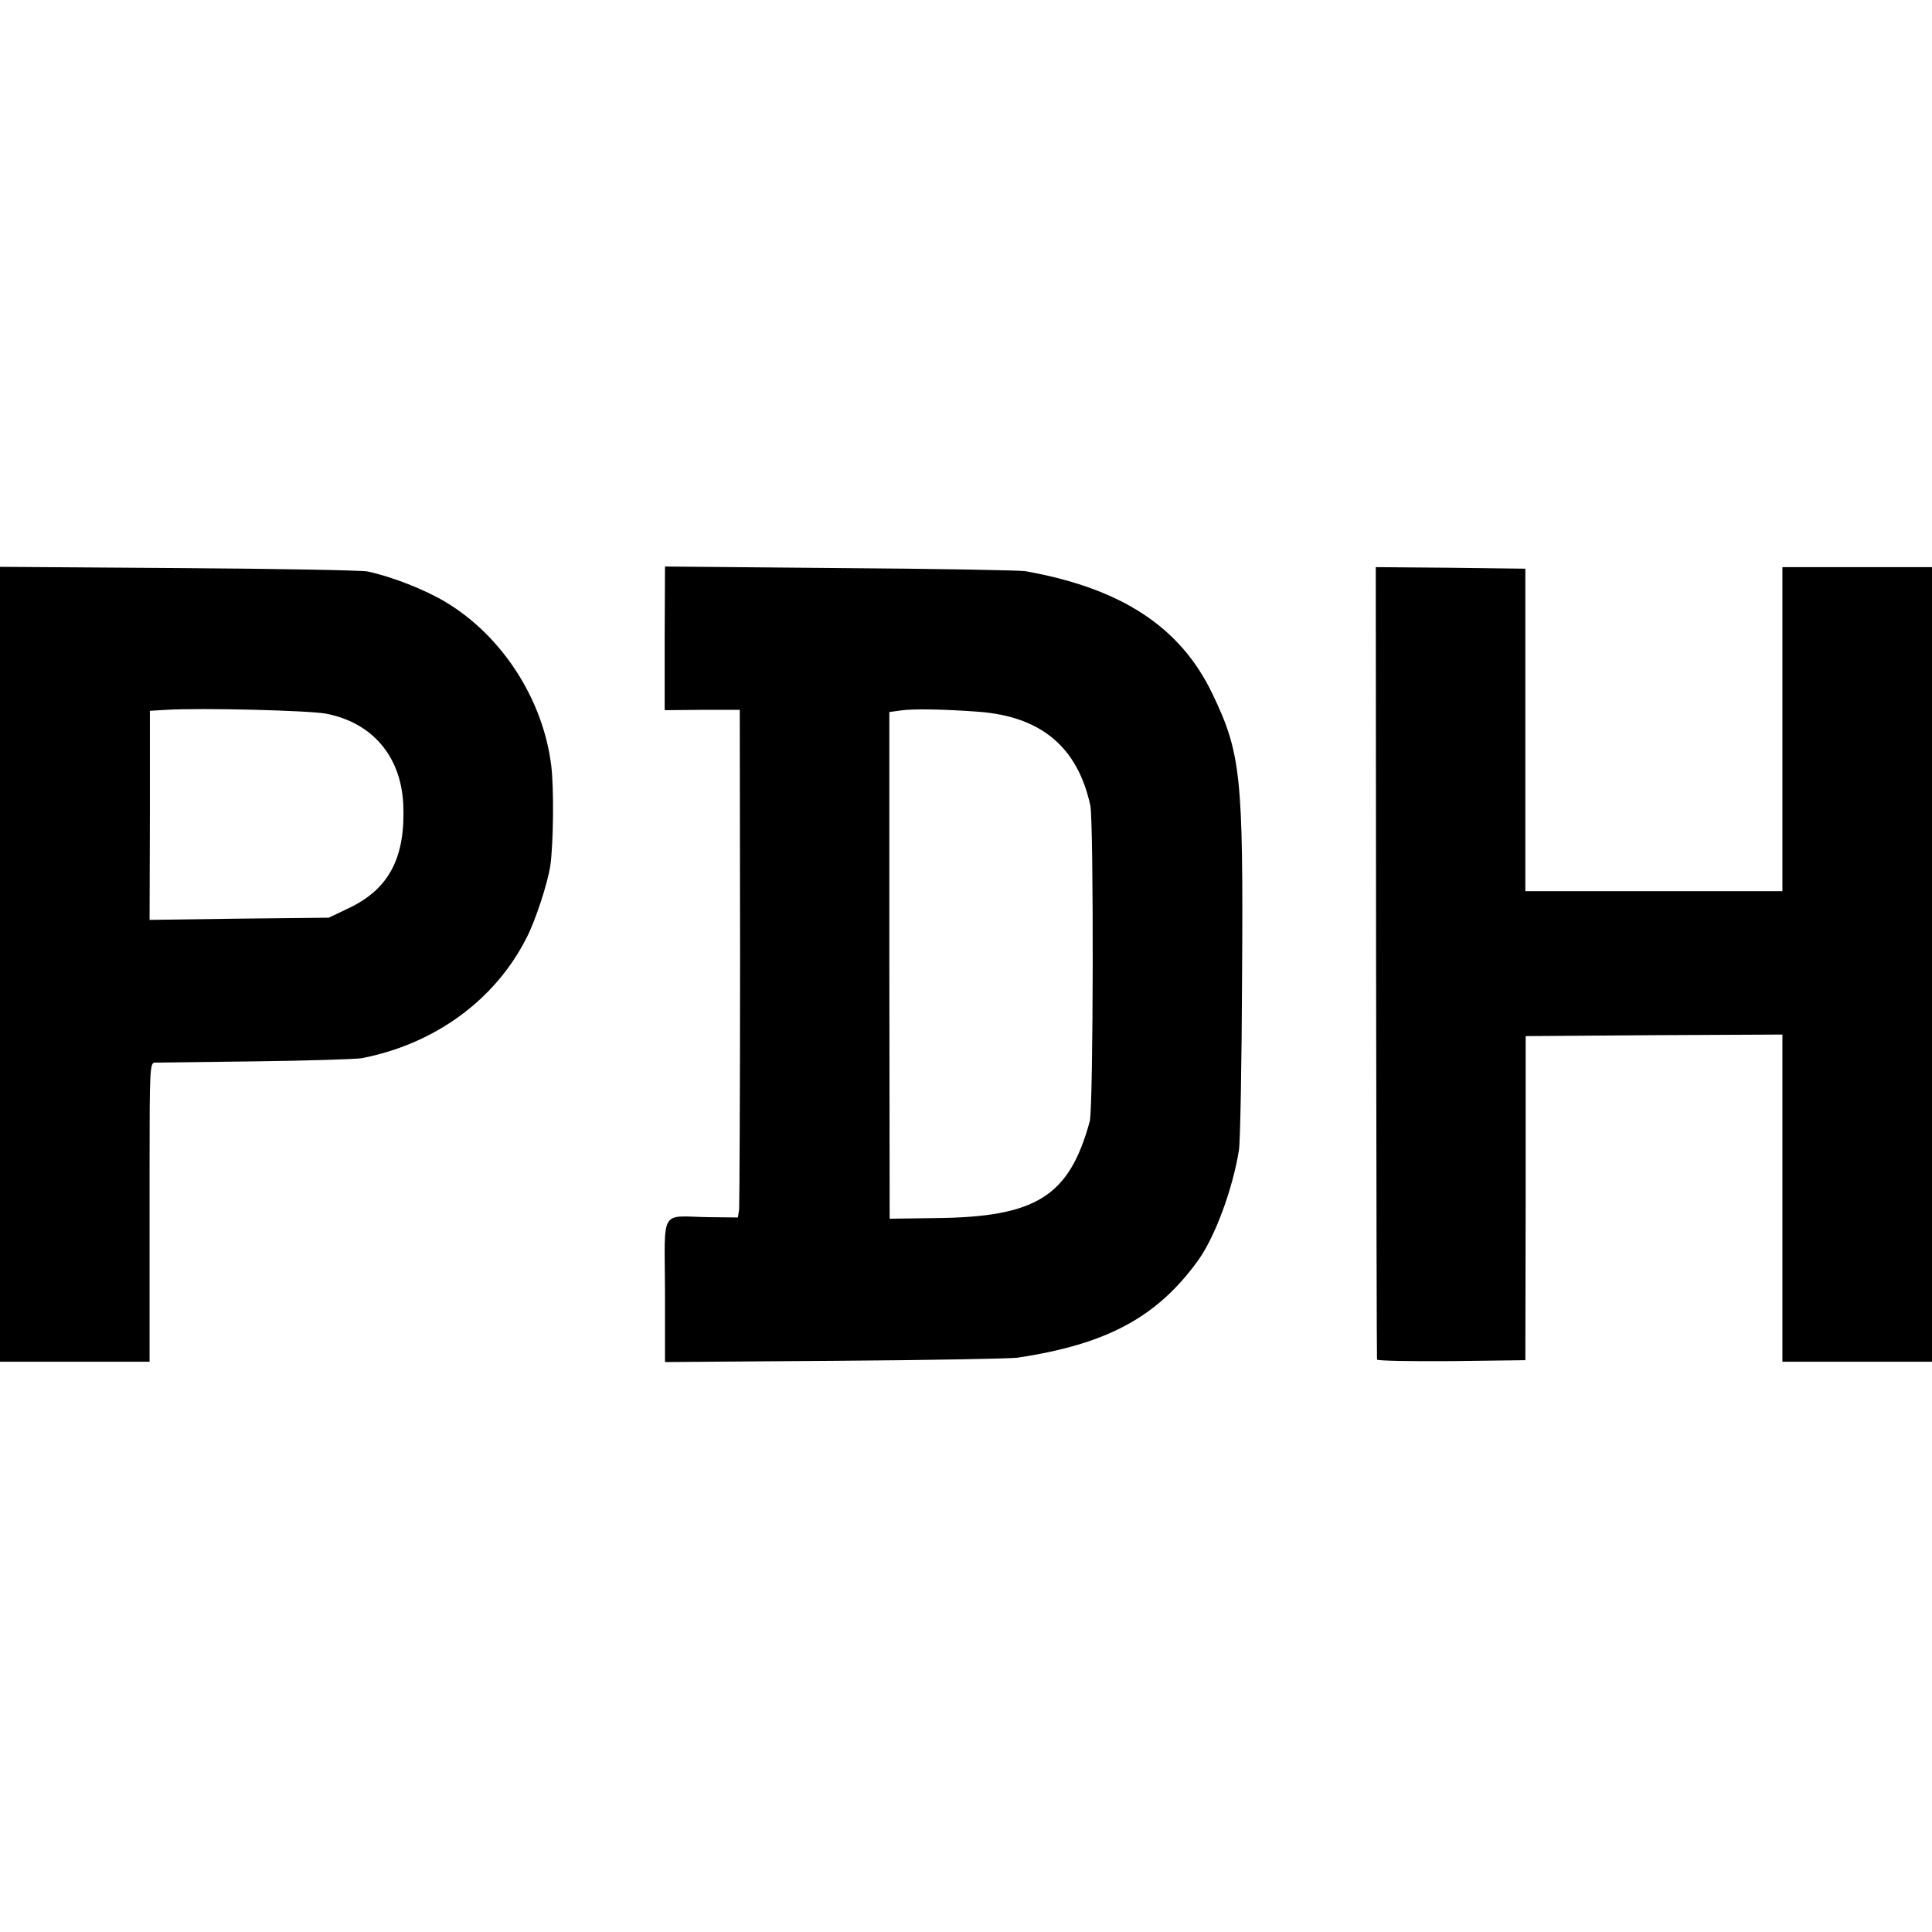
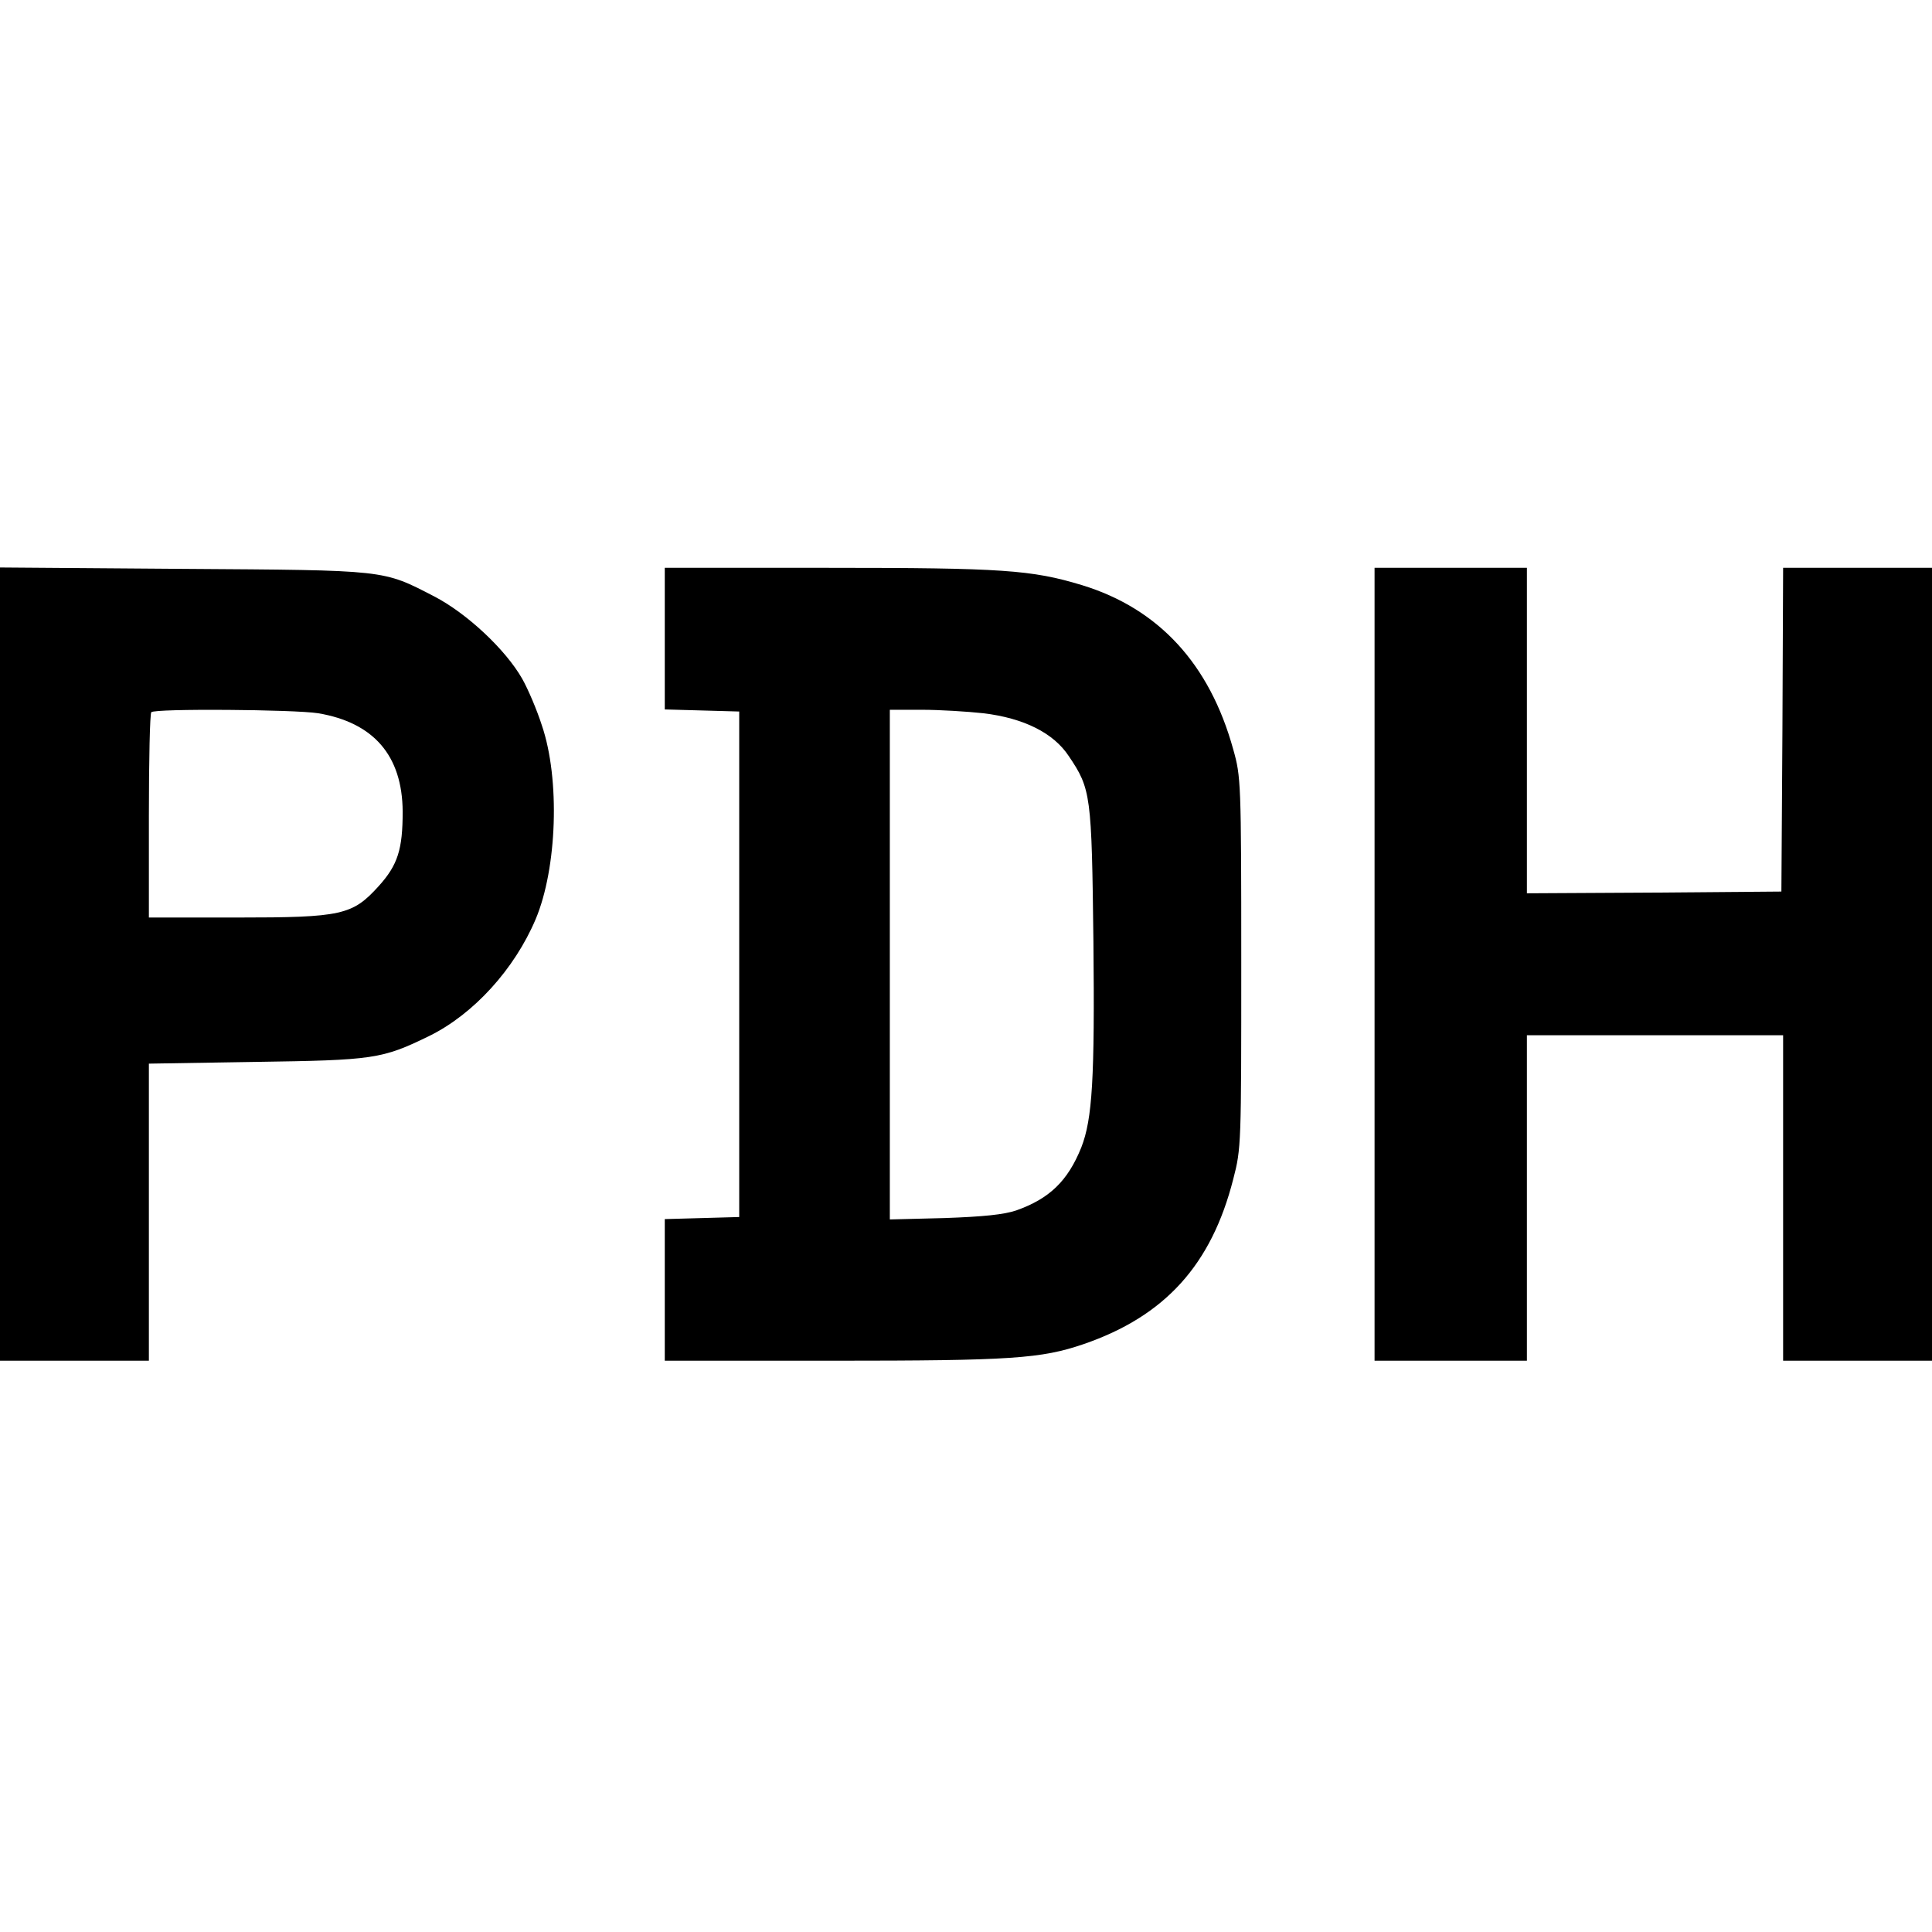
- <svg xmlns="http://www.w3.org/2000/svg" version="1" width="826.667" height="826.667" viewBox="0 0 620 620">
-   <path d="M0 309.5V437h48v-14.8-48c0-31 .1-33.2 1.7-33.2 1 0 15.5-.2 32.3-.4 16.8-.2 32.1-.7 34-1 23.4-4.5 42.8-18.6 52.9-38.5 2.9-5.5 6.9-17.8 7.7-23.3 1-6.9 1.2-24.9.3-32.1-2.6-21.2-15.7-41.6-33.9-52.5-6.7-4-17.1-8.1-25-9.8-1.9-.4-29.3-.9-60.7-1.1L0 181.9v127.6zM104.5 229c14.8 2.8 24.1 13.5 24.9 28.9.8 17.1-4.4 27.3-17.4 33.5l-6.5 3.1-28.7.3-28.8.4.1-33.6v-33.5l5.2-.3c11.4-.7 45.6.2 51.2 1.2zM213.3 204.9v23l12.1-.1h12l.1 78.8c0 43.4-.2 80.1-.3 81.5l-.4 2.6-9.6-.1c-15.6-.3-13.9-3.1-13.8 23.6v22.9l54.6-.4c30-.2 56.3-.7 58.5-1 28.6-4.3 44.7-12.9 57.9-31.1 5.5-7.6 11.2-23 13.2-35.6.4-2.5.9-27.9 1-56.5.4-63.7-.4-70.9-9.6-90-10.3-21.4-29.2-33.7-59.9-39.2-2-.3-28.8-.8-59.7-1l-56-.5-.1 23.1zm100.6 23.5c20.2 1.5 31.9 11.3 36 30.1 1.1 5.4 1 97.1-.2 101.4-6.6 24.1-17.2 30.7-49.6 31l-14.6.2-.1-81.3v-81.3l3.6-.5c4-.6 14.2-.4 24.9.4zM441.6 308.7c.1 69.8.2 127.1.3 127.6.1.4 10.8.6 23.9.5l23.7-.3.1-52v-52l41.2-.3 41.2-.2v105h48V182h-48v104h-82.5V182.5l-24-.3-24-.2.1 126.7z" />
+ <svg xmlns="http://www.w3.org/2000/svg" version="1" width="744" height="744" viewBox="0 0 558 558">
+   <path d="M0 278.4V393h43v-85.8l30.8-.5c34.1-.5 36.5-.8 50.2-7.5 12.8-6.3 24.6-19.3 30.7-33.7 6.2-14.7 7.1-40.5 1.8-56-1.4-4.4-4-10.5-5.7-13.5-4.8-8.4-15.9-18.8-25.3-23.7-15.1-7.8-13.5-7.6-72.7-8L0 163.9v114.5zM91.9 206c16 2.7 24.3 12.2 24.4 28.4 0 10.9-1.4 15.4-6.9 21.5-7.6 8.4-10.6 9.1-40.9 9.1H43v-29.3c0-16.2.3-29.7.7-30 1-1.1 41.2-.8 48.2.3zM192 184.5v20.4l10.8.3 10.7.3v146l-10.7.3-10.8.3V393h48.8c51.3 0 59.9-.6 72.2-4.8 23.5-8.1 36.9-22.9 43.2-47.7 2.3-8.8 2.3-10.1 2.3-62.5 0-52.2-.1-53.7-2.3-61.5-6.8-24.7-21.5-40.7-43.7-47.5-14.5-4.4-23-5-73.2-5H192v20.5zm92 21.5c11.7 1.4 20.3 5.7 24.7 12.4 6.4 9.5 6.6 11.1 7.1 53.5.4 39.6-.3 51.3-3.5 59.5-3.9 9.7-9.2 14.8-18.8 18.2-3.6 1.2-9.4 1.8-20.7 2.2l-15.8.4V205h9.3c5.1 0 13.1.5 17.7 1zM397 278.5V393h44v-94h74v94h43V164h-43l-.2 46.7-.3 46.8-36.7.3-36.8.2v-94h-44v114.5z" />
</svg>
